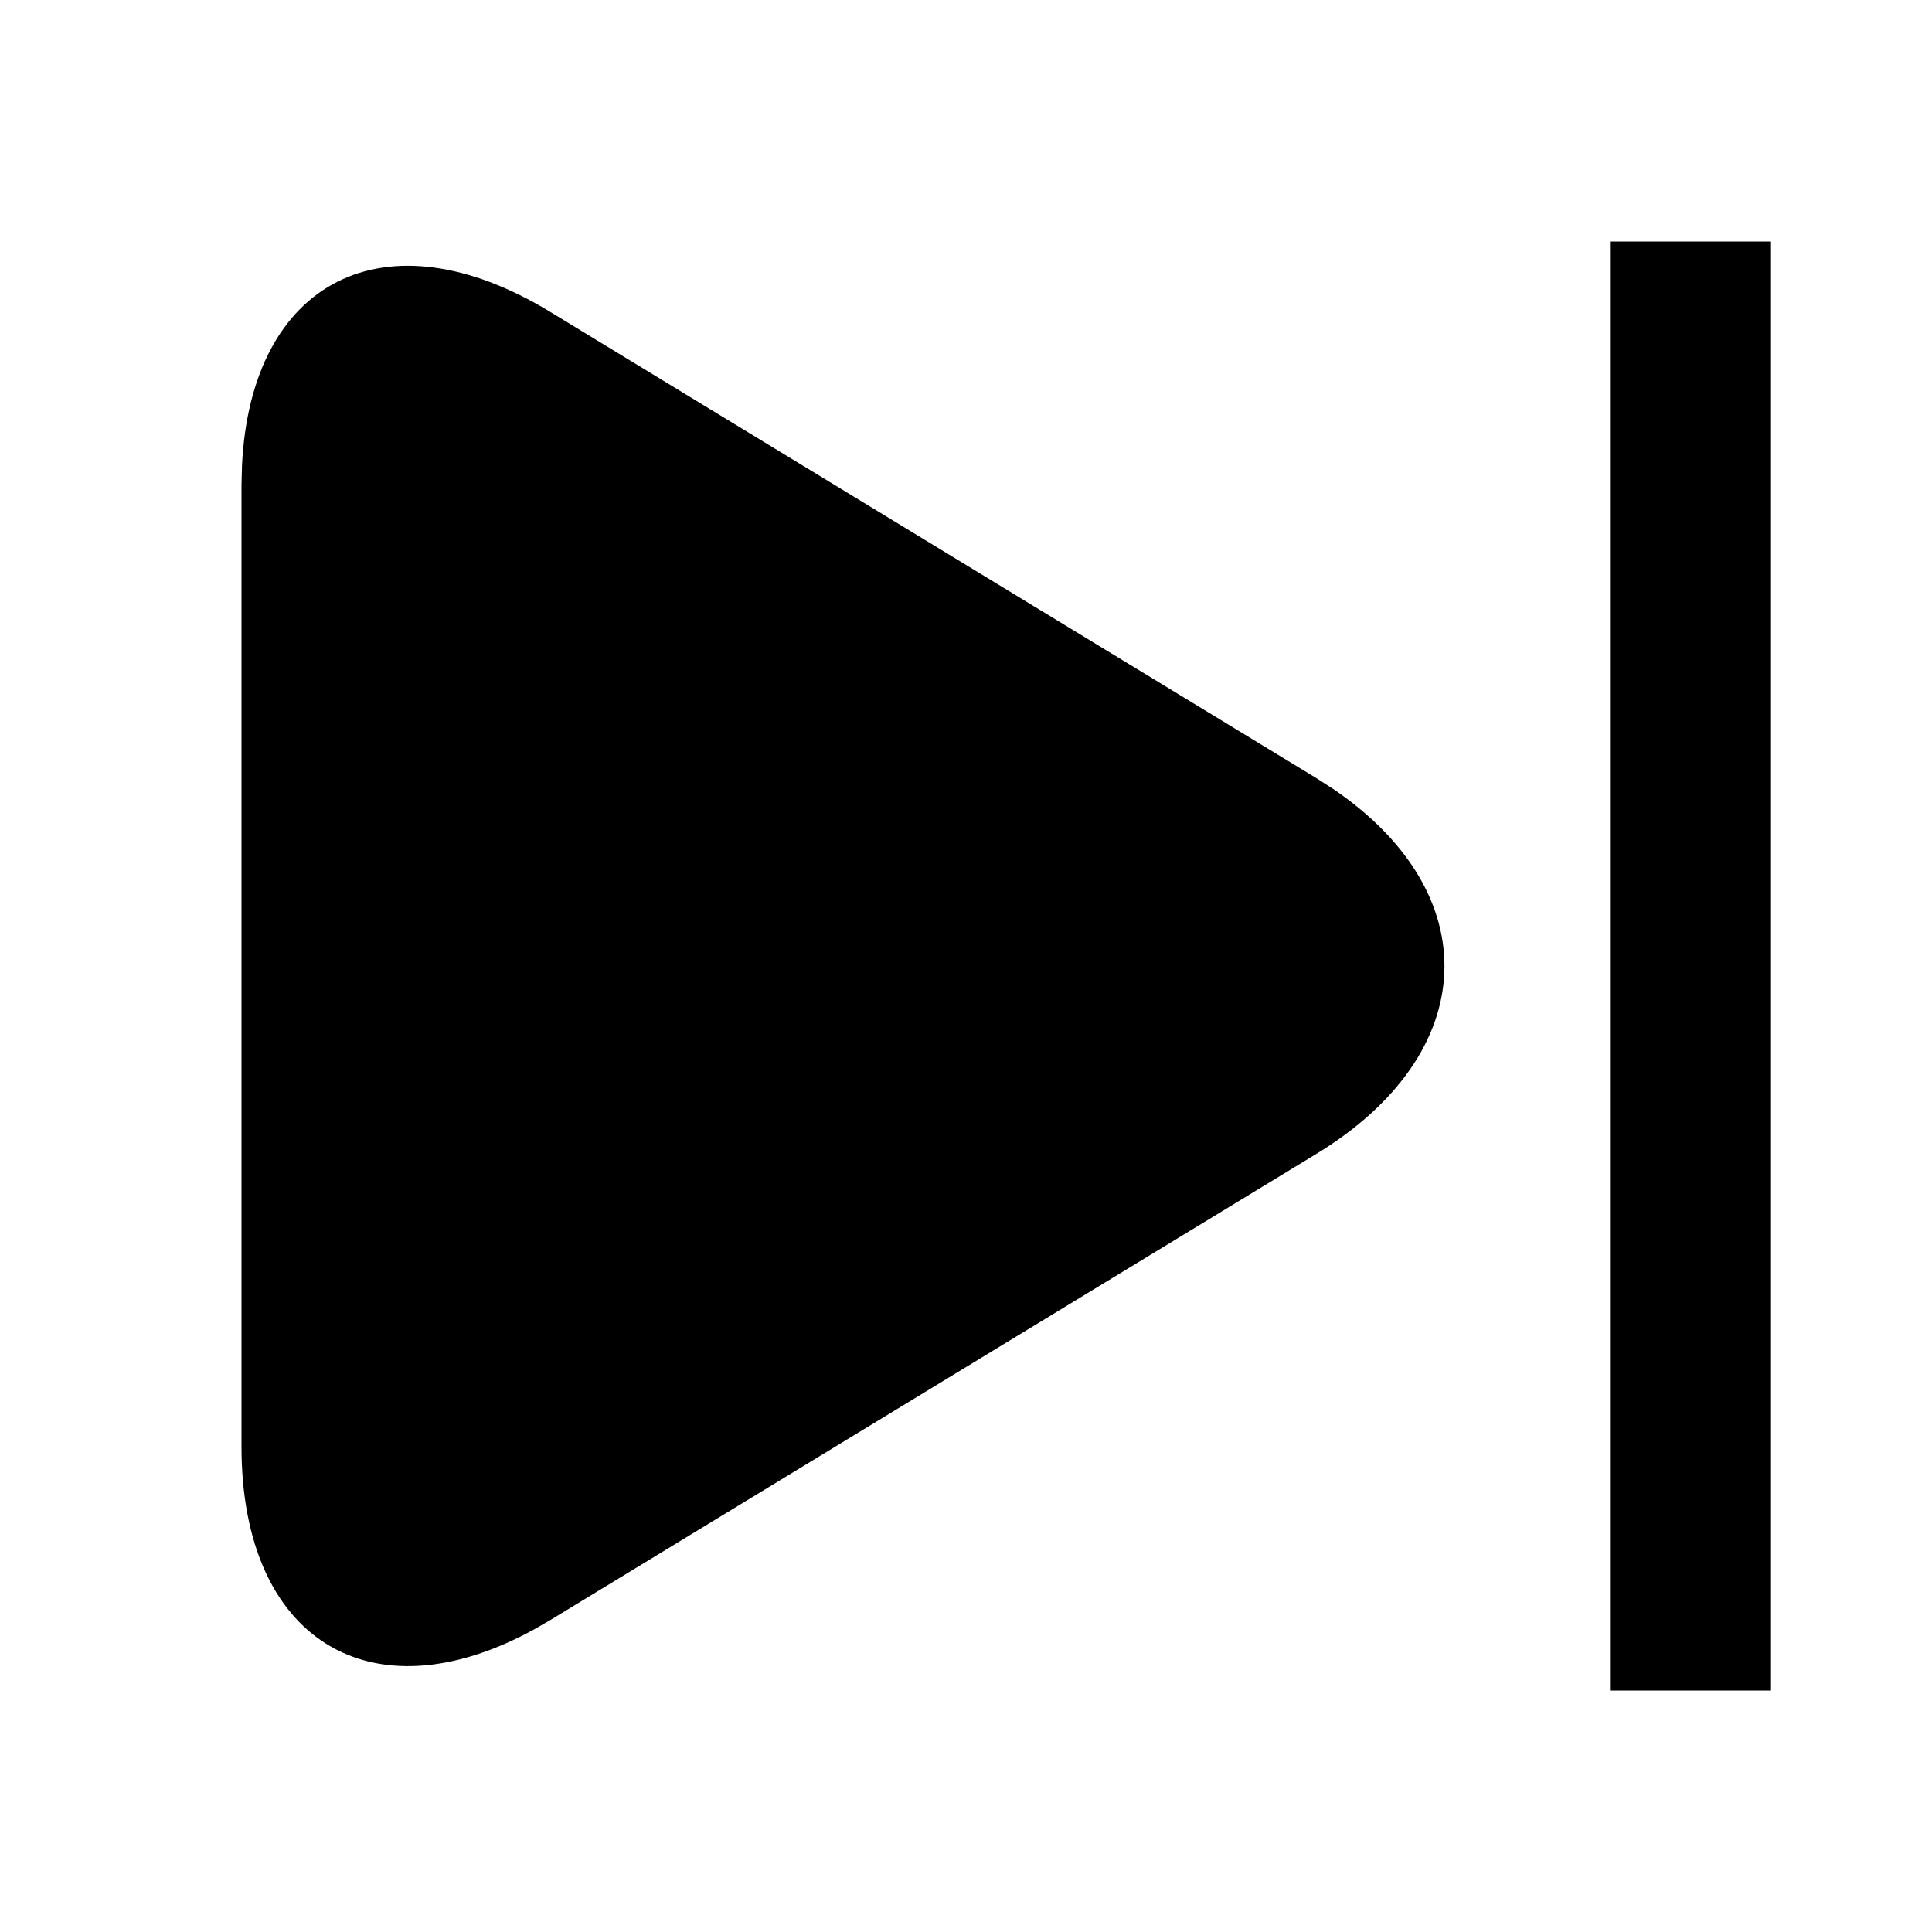
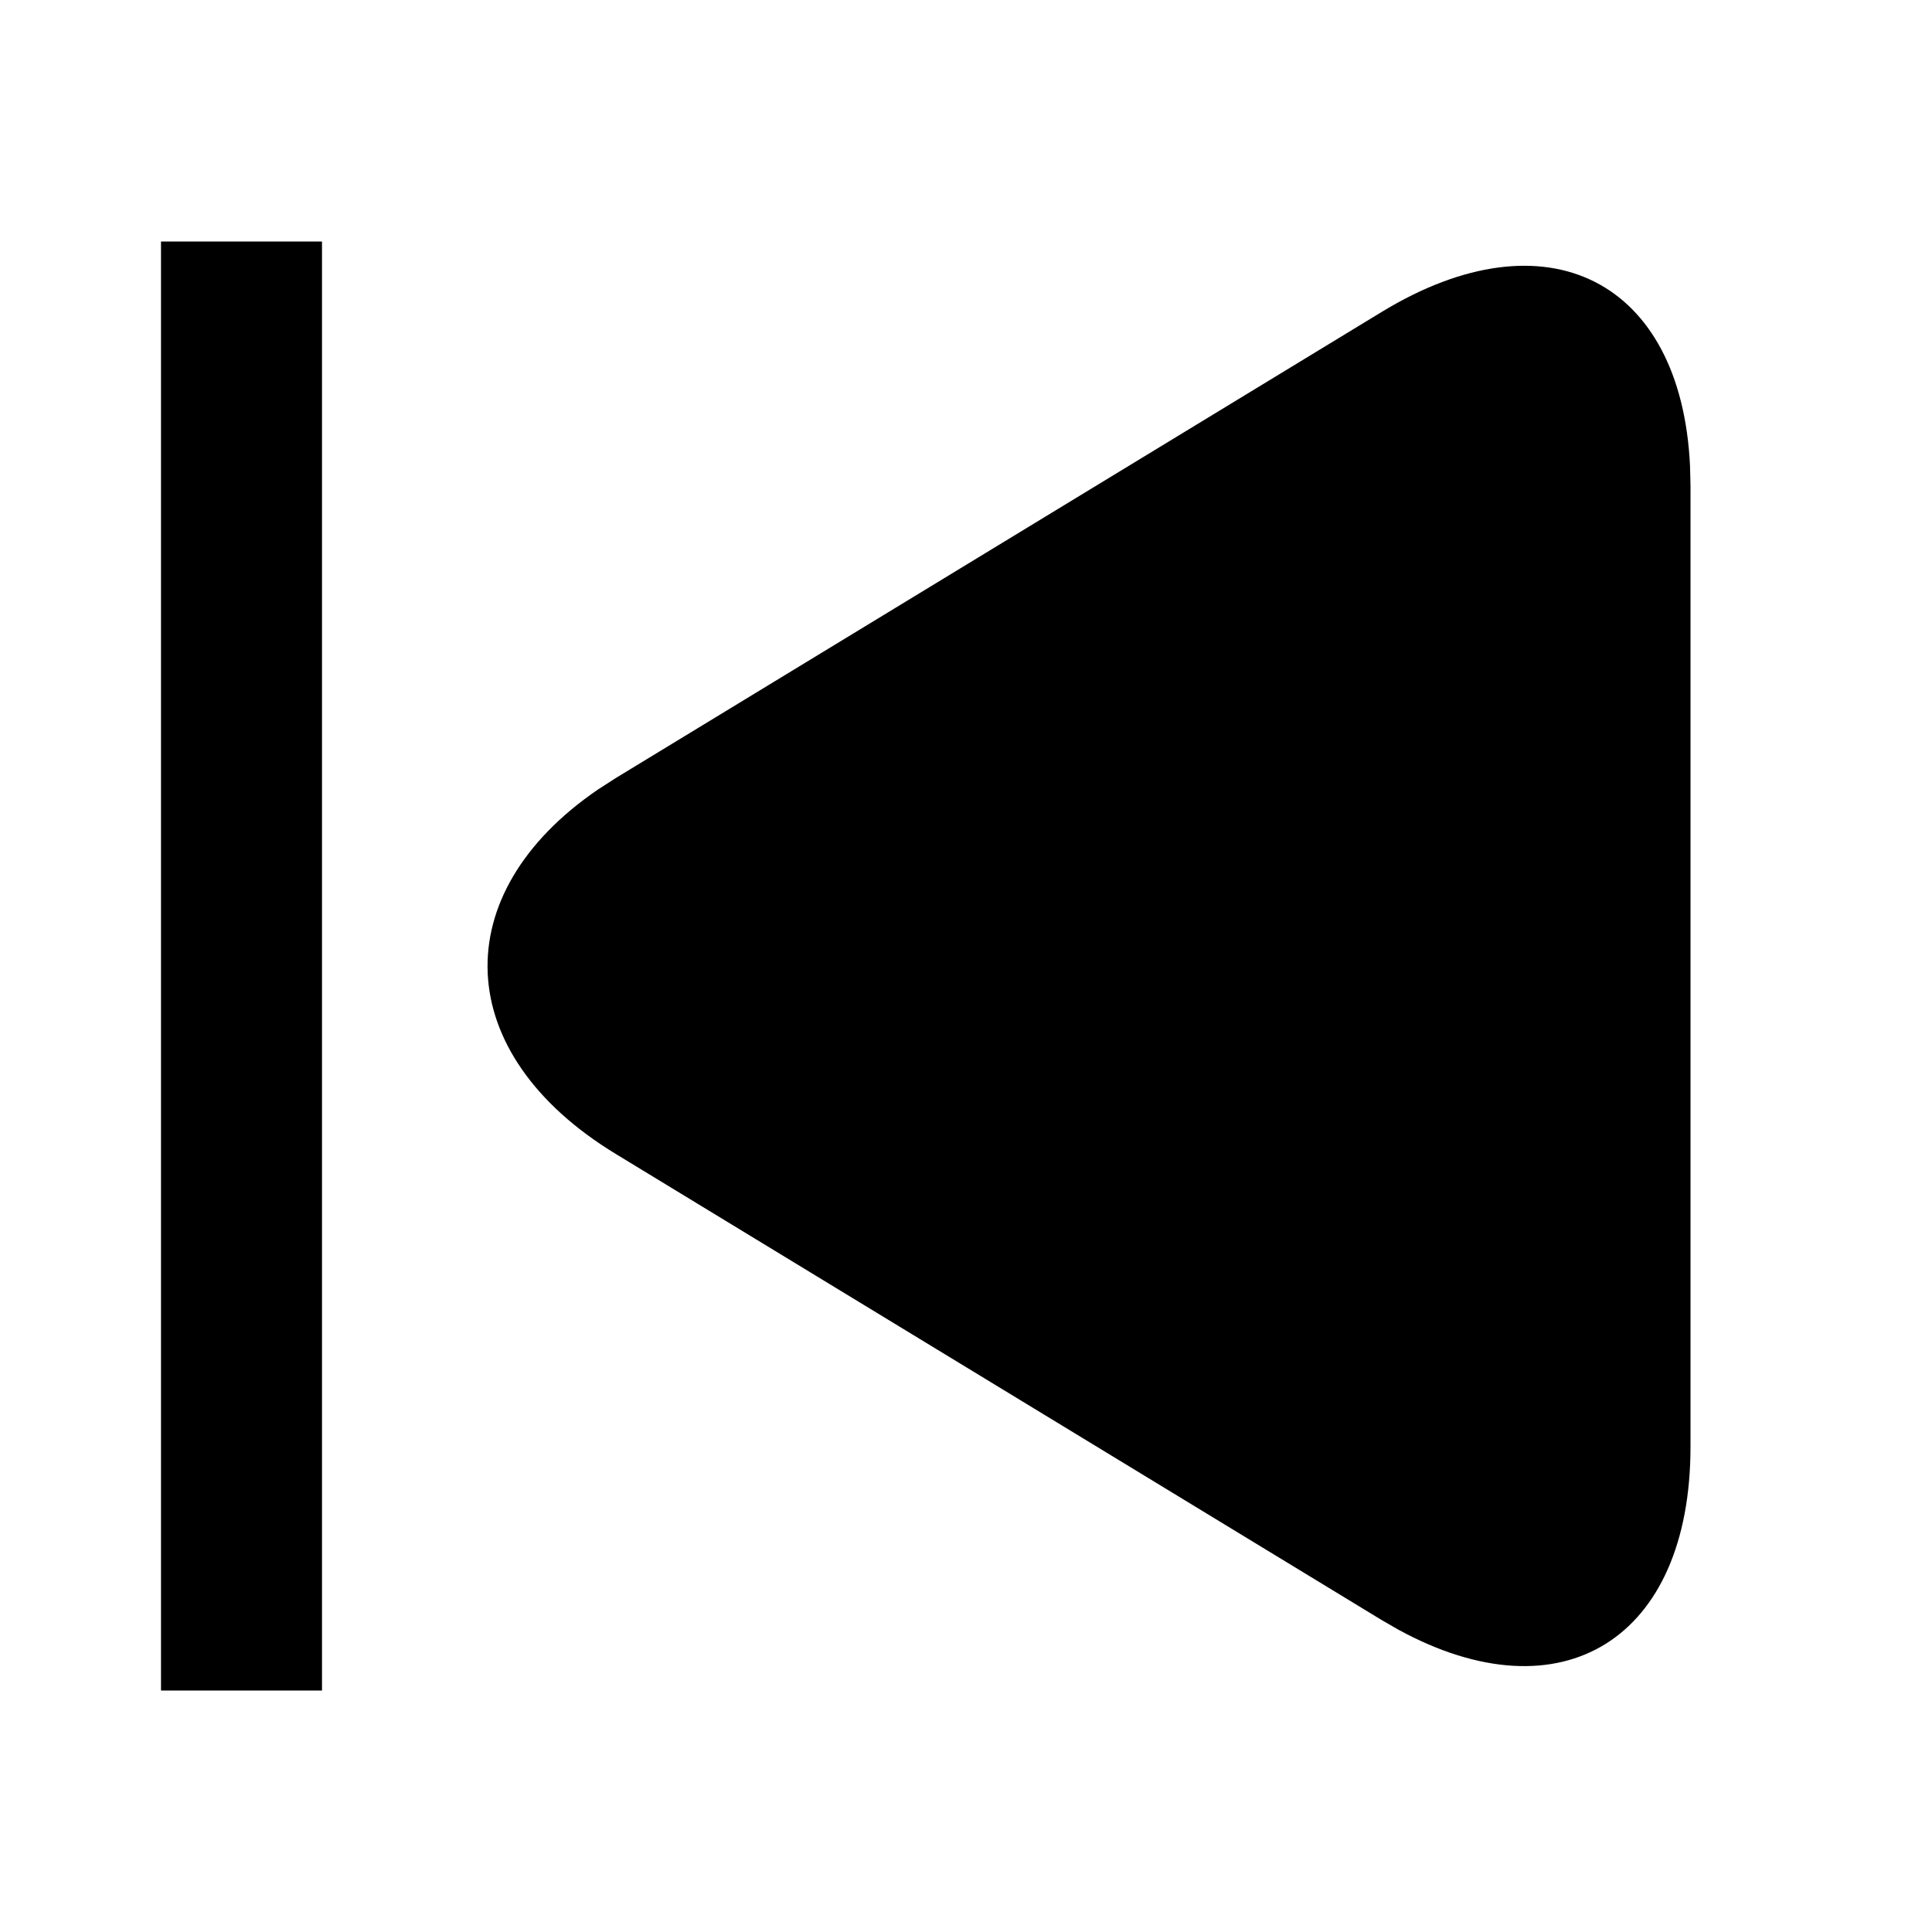
<svg xmlns="http://www.w3.org/2000/svg" width="24px" height="24px" viewBox="0 0 24 24" version="1.1">
-   <g id="页面-1" stroke="none" stroke-width="1" fill="none" fill-rule="evenodd">
-     <g id="音乐插件" transform="translate(-369, -291)">
-       <g id="UDE-/-ControlPanel" transform="translate(78, 123)">
-         <g id="编组-4" transform="translate(0, 150)">
-           <g id="编组-9" transform="translate(283, 10)">
-             <g id="ICON-/-Media-/-Play_Arrow" transform="translate(8, 8)">
-               <rect id="矩形" x="0" y="0" width="24" height="24" />
-               <path d="M20,3 L20,21 L22,21 L22,3 L20,3 Z M6.836,3.875 C4.782,2.625 3.115,3.488 3.006,5.786 L3,6.029 L3,17.971 C3,20.37 4.605,21.348 6.626,20.246 L6.836,20.125 L16.352,14.334 C18.401,13.087 18.469,11.103 16.571,9.807 L16.352,9.666 L6.836,3.875 Z" id="形状" fill="#000000" fill-rule="nonzero" />
-             </g>
-           </g>
-         </g>
-       </g>
-     </g>
+   <g transform="translate(24, 0) scale(-1, 1)" fill="#000000" fill-rule="nonzero">
+     <path d="M20,3 L20,21 L22,21 L22,3 L20,3 Z M6.836,3.875 C4.782,2.625 3.115,3.488 3.006,5.786 L3,6.029 L3,17.971 C3,20.37 4.605,21.348 6.626,20.246 L6.836,20.125 L16.352,14.334 C18.401,13.087 18.469,11.103 16.571,9.807 L16.352,9.666 L6.836,3.875 Z" />
  </g>
</svg>
